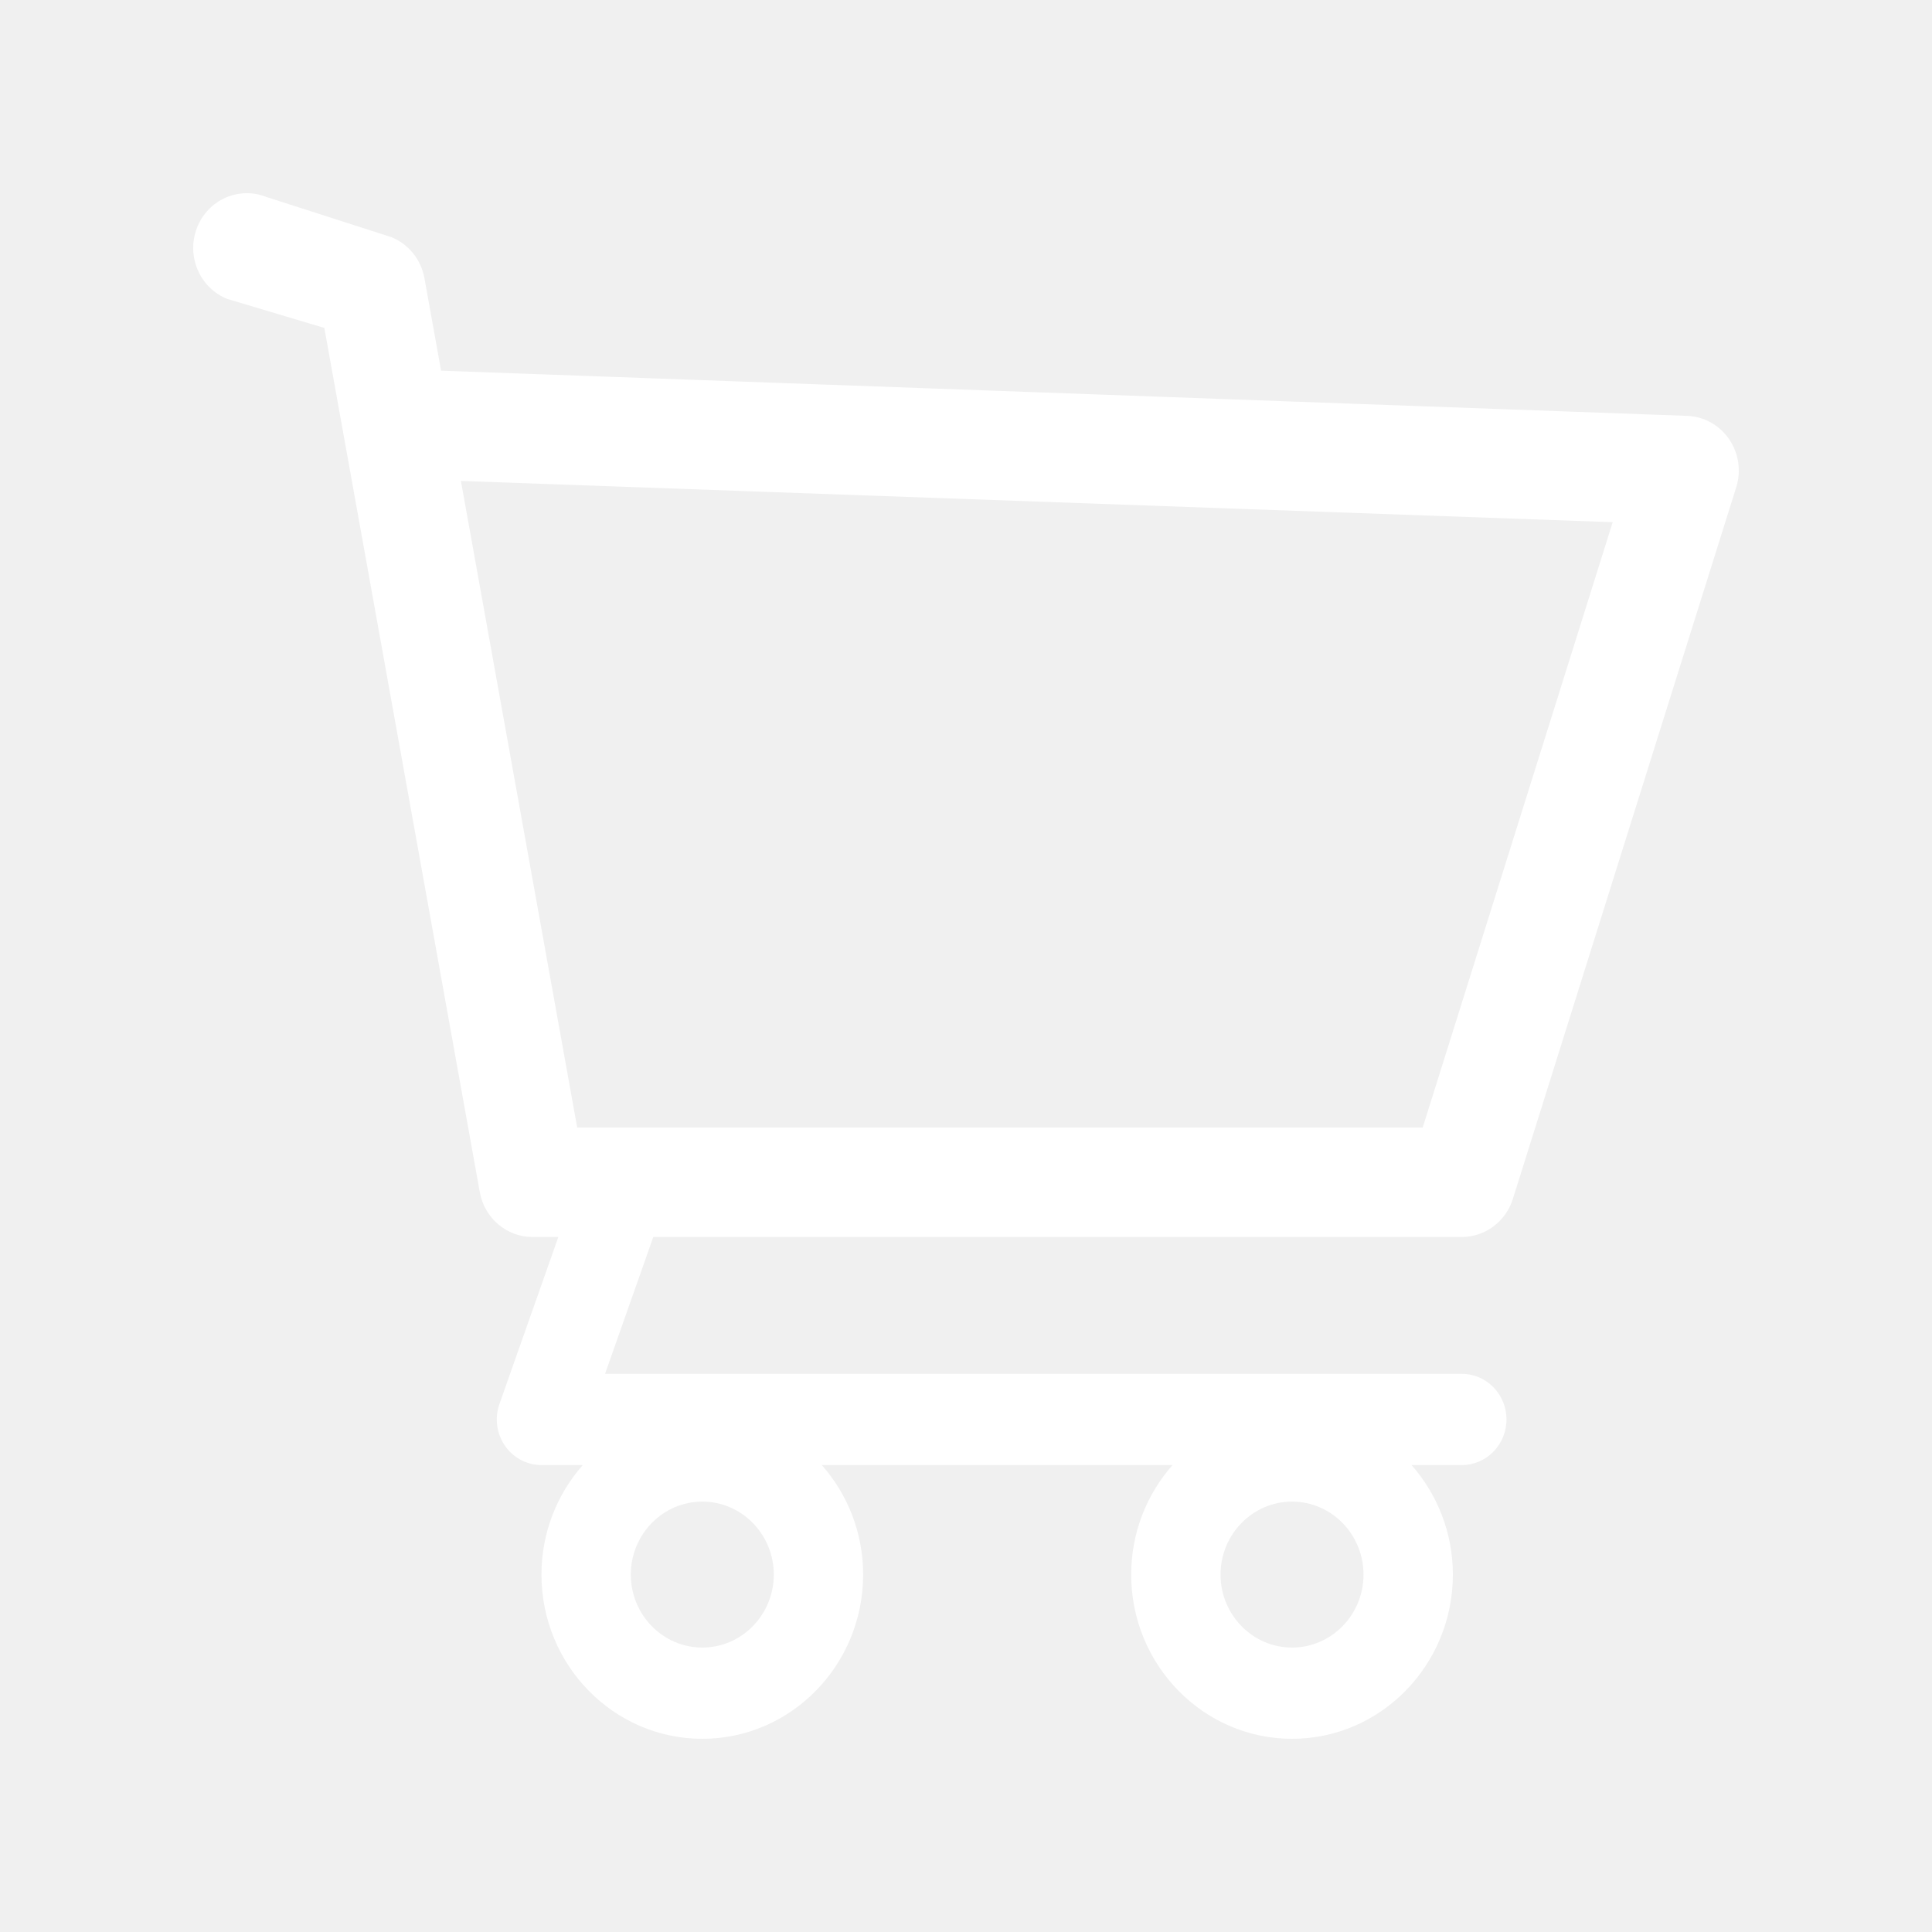
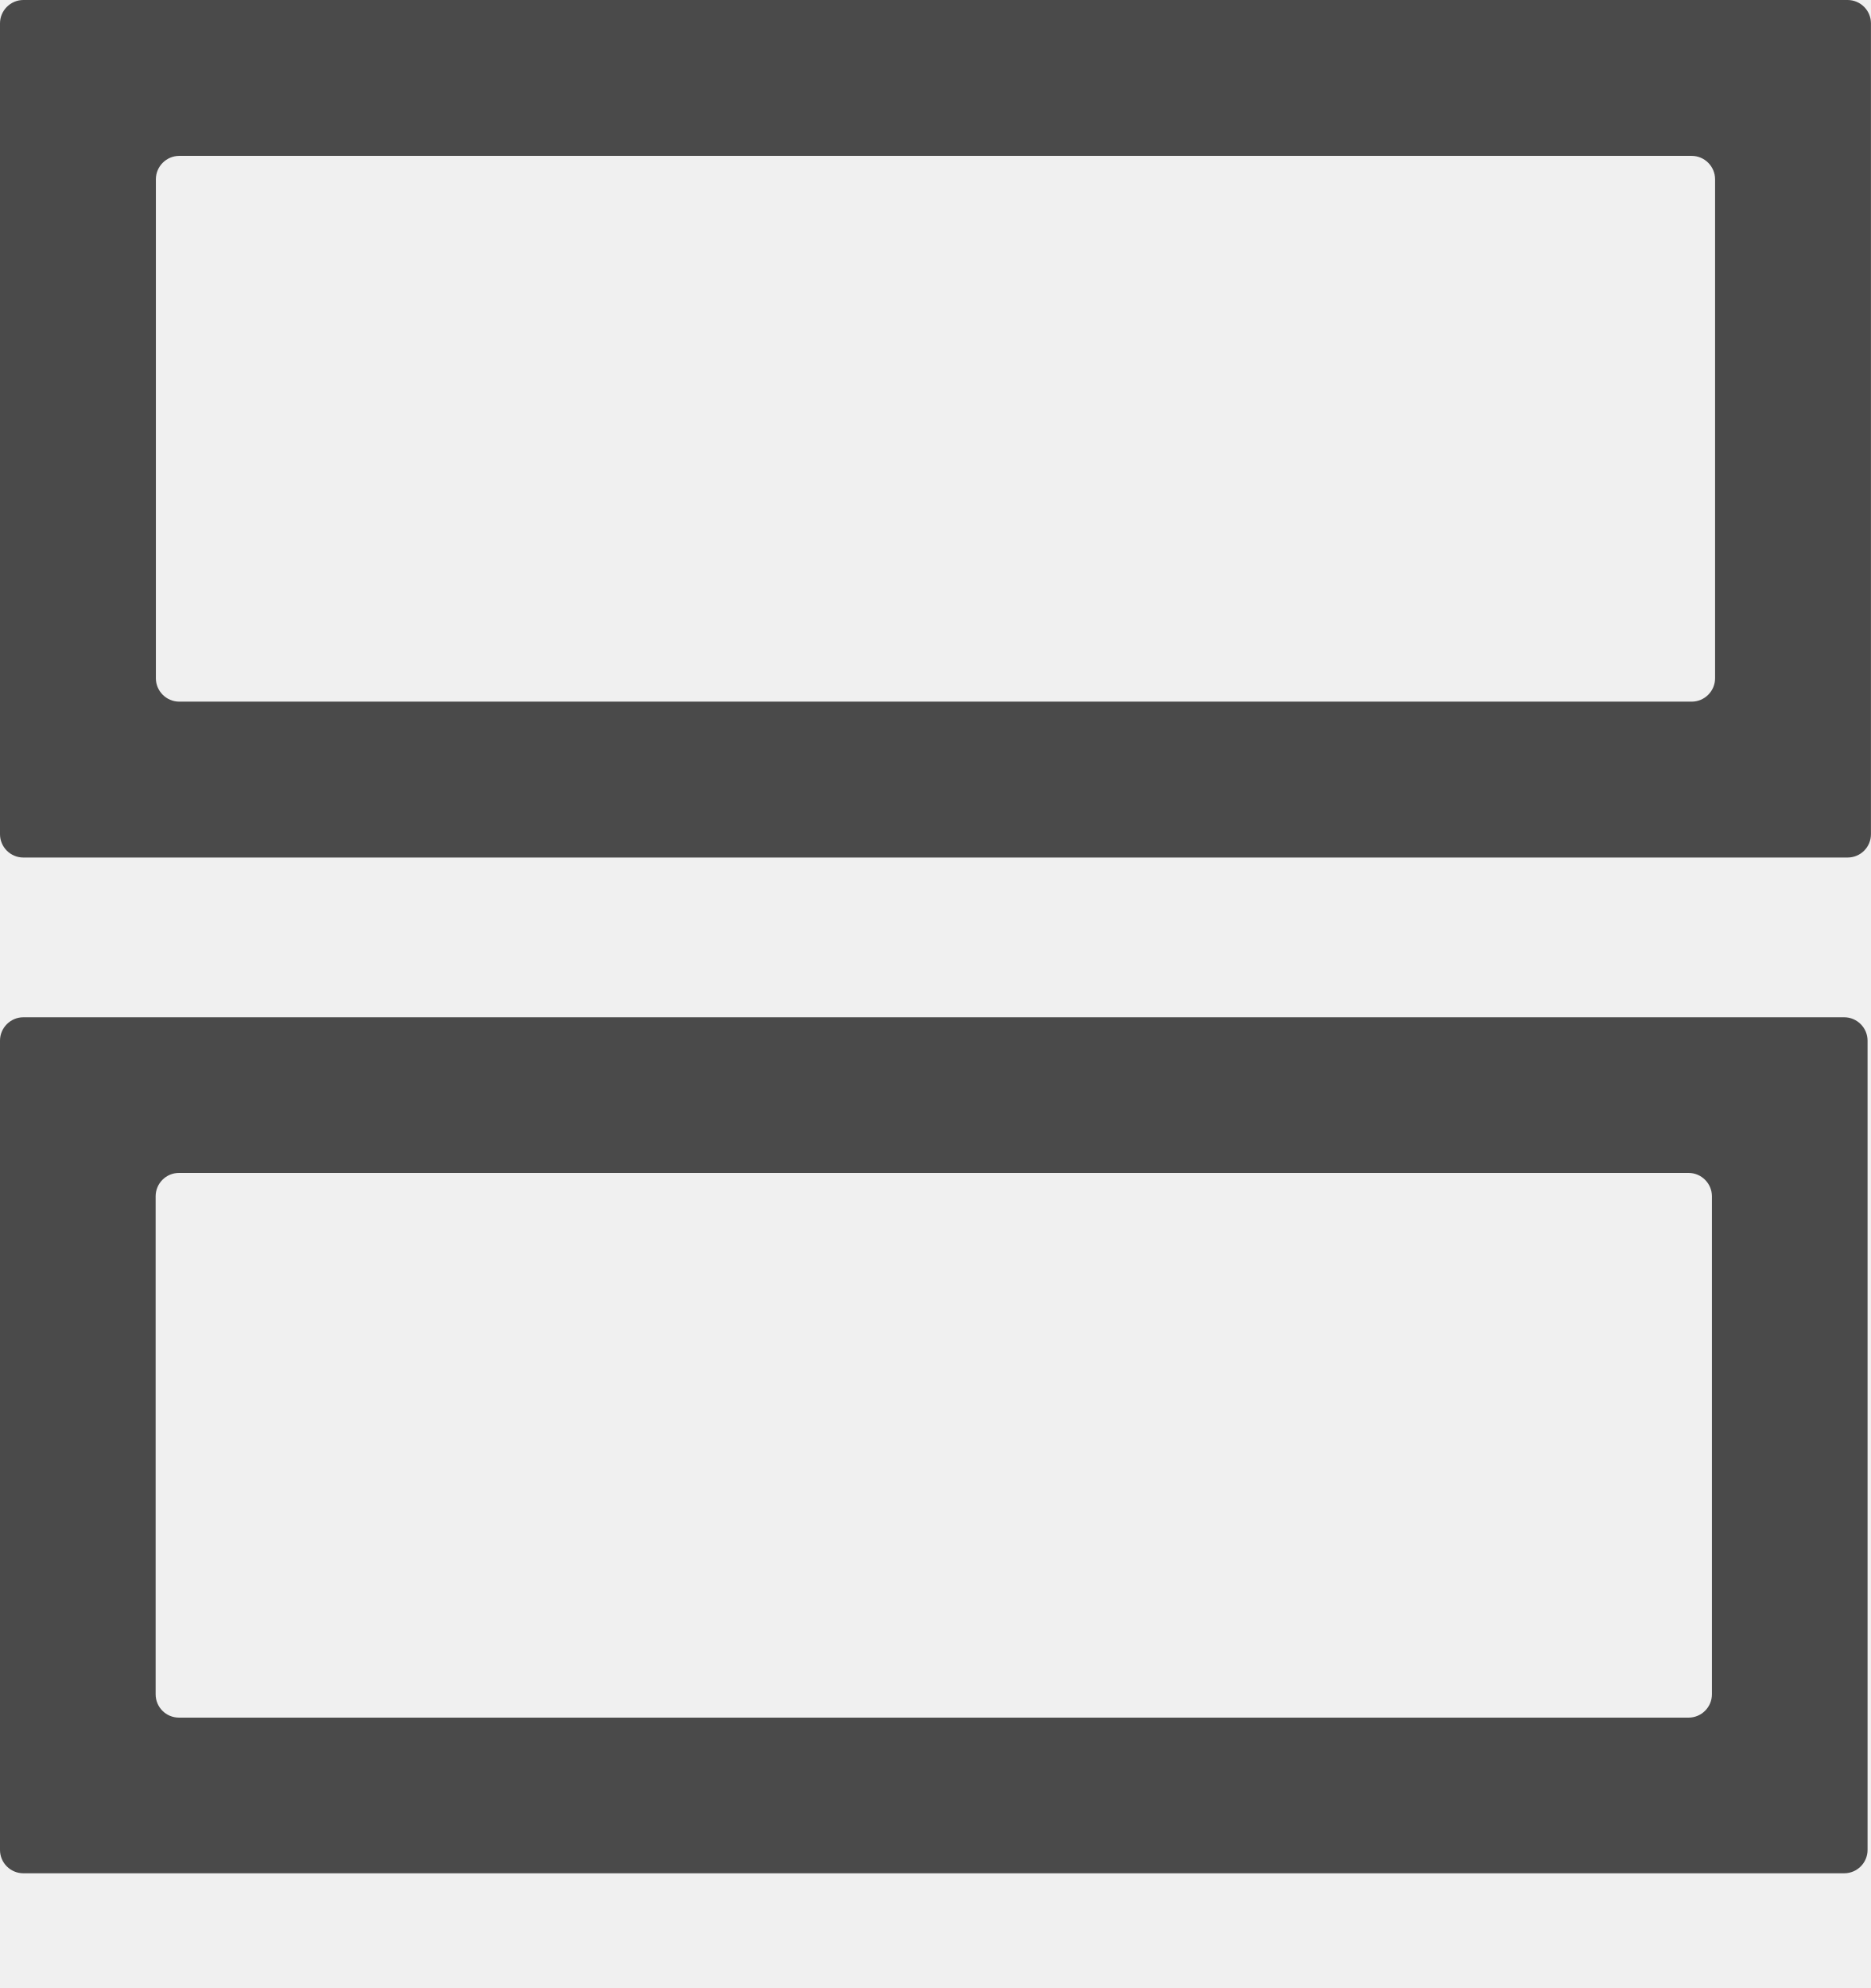
- <svg xmlns="http://www.w3.org/2000/svg" width="100" height="100" viewBox="0 0 100 100" fill="none">
-   <path d="M89.501 22.736C89.006 22.011 88.209 21.563 87.344 21.526L22.233 19.164C20.694 19.096 19.408 20.309 19.342 21.873C19.277 23.437 20.463 24.759 21.995 24.826L83.473 27.028L73.639 58.36H29.875L21.969 14.399C21.795 13.436 21.147 12.632 20.254 12.274L13.791 10.196C12.364 9.626 10.753 10.341 10.193 11.797C9.633 13.254 10.334 14.899 11.76 15.471L16.788 16.973L24.834 61.705C25.077 63.05 26.224 64.027 27.564 64.027H28.899L25.851 72.671C25.596 73.395 25.701 74.2 26.135 74.829C26.569 75.458 27.274 75.832 28.026 75.832H30.164C28.839 77.338 28.026 79.32 28.026 81.499C28.026 86.187 31.762 90 36.351 90C40.941 90 44.676 86.187 44.676 81.499C44.676 79.32 43.863 77.338 42.538 75.832H60.689C59.363 77.338 58.55 79.32 58.55 81.499C58.55 86.187 62.285 90 66.875 90C71.466 90 75.2 86.187 75.2 81.499C75.2 79.32 74.387 77.338 73.063 75.832H75.663C76.94 75.832 77.975 74.775 77.975 73.471C77.975 72.167 76.94 71.11 75.663 71.11H31.317L33.814 64.026H75.662C76.869 64.026 77.937 63.23 78.305 62.057L89.867 25.221C90.132 24.38 89.996 23.461 89.501 22.736ZM36.351 85.278C34.311 85.278 32.651 83.584 32.651 81.5C32.651 79.417 34.311 77.722 36.351 77.722C38.392 77.722 40.051 79.417 40.051 81.5C40.051 83.584 38.392 85.278 36.351 85.278ZM66.875 85.278C64.835 85.278 63.175 83.584 63.175 81.5C63.175 79.417 64.835 77.722 66.875 77.722C68.916 77.722 70.575 79.417 70.575 81.5C70.575 83.584 68.916 85.278 66.875 85.278Z" fill="white" />
+ <svg xmlns="http://www.w3.org/2000/svg" width="16" height="17" viewBox="0 0 16 17" fill="none">
+   <path d="M0.2 7.333C0.09 7.333 0 7.244 0 7.133V0.2C0 0.09 0.09 0 0.2 0H15.8C15.911 0 16 0.09 16 0.2V7.133C16 7.244 15.911 7.333 15.8 7.333H0.2ZM1.333 5.8C1.333 5.91 1.423 6 1.533 6H14.467C14.577 6 14.667 5.91 14.667 5.8V1.533C14.667 1.423 14.577 1.333 14.467 1.333H1.533C1.423 1.333 1.333 1.423 1.333 1.533V5.8Z" fill="#4A4A4A" />
+   <path d="M0.2 16.019C0.09 16.019 0 15.93 0 15.819V8.899C0 8.789 0.09 8.699 0.2 8.699H15.771C15.881 8.699 15.971 8.789 15.971 8.899V15.819C15.971 15.93 15.881 16.019 15.771 16.019H0.2ZM1.331 14.488C1.331 14.599 1.42 14.688 1.531 14.688H14.44C14.55 14.688 14.64 14.599 14.64 14.488V10.23C14.64 10.12 14.55 10.03 14.44 10.03H1.531C1.42 10.03 1.331 10.12 1.331 10.23V14.488Z" fill="#4A4A4A" />
</svg>
